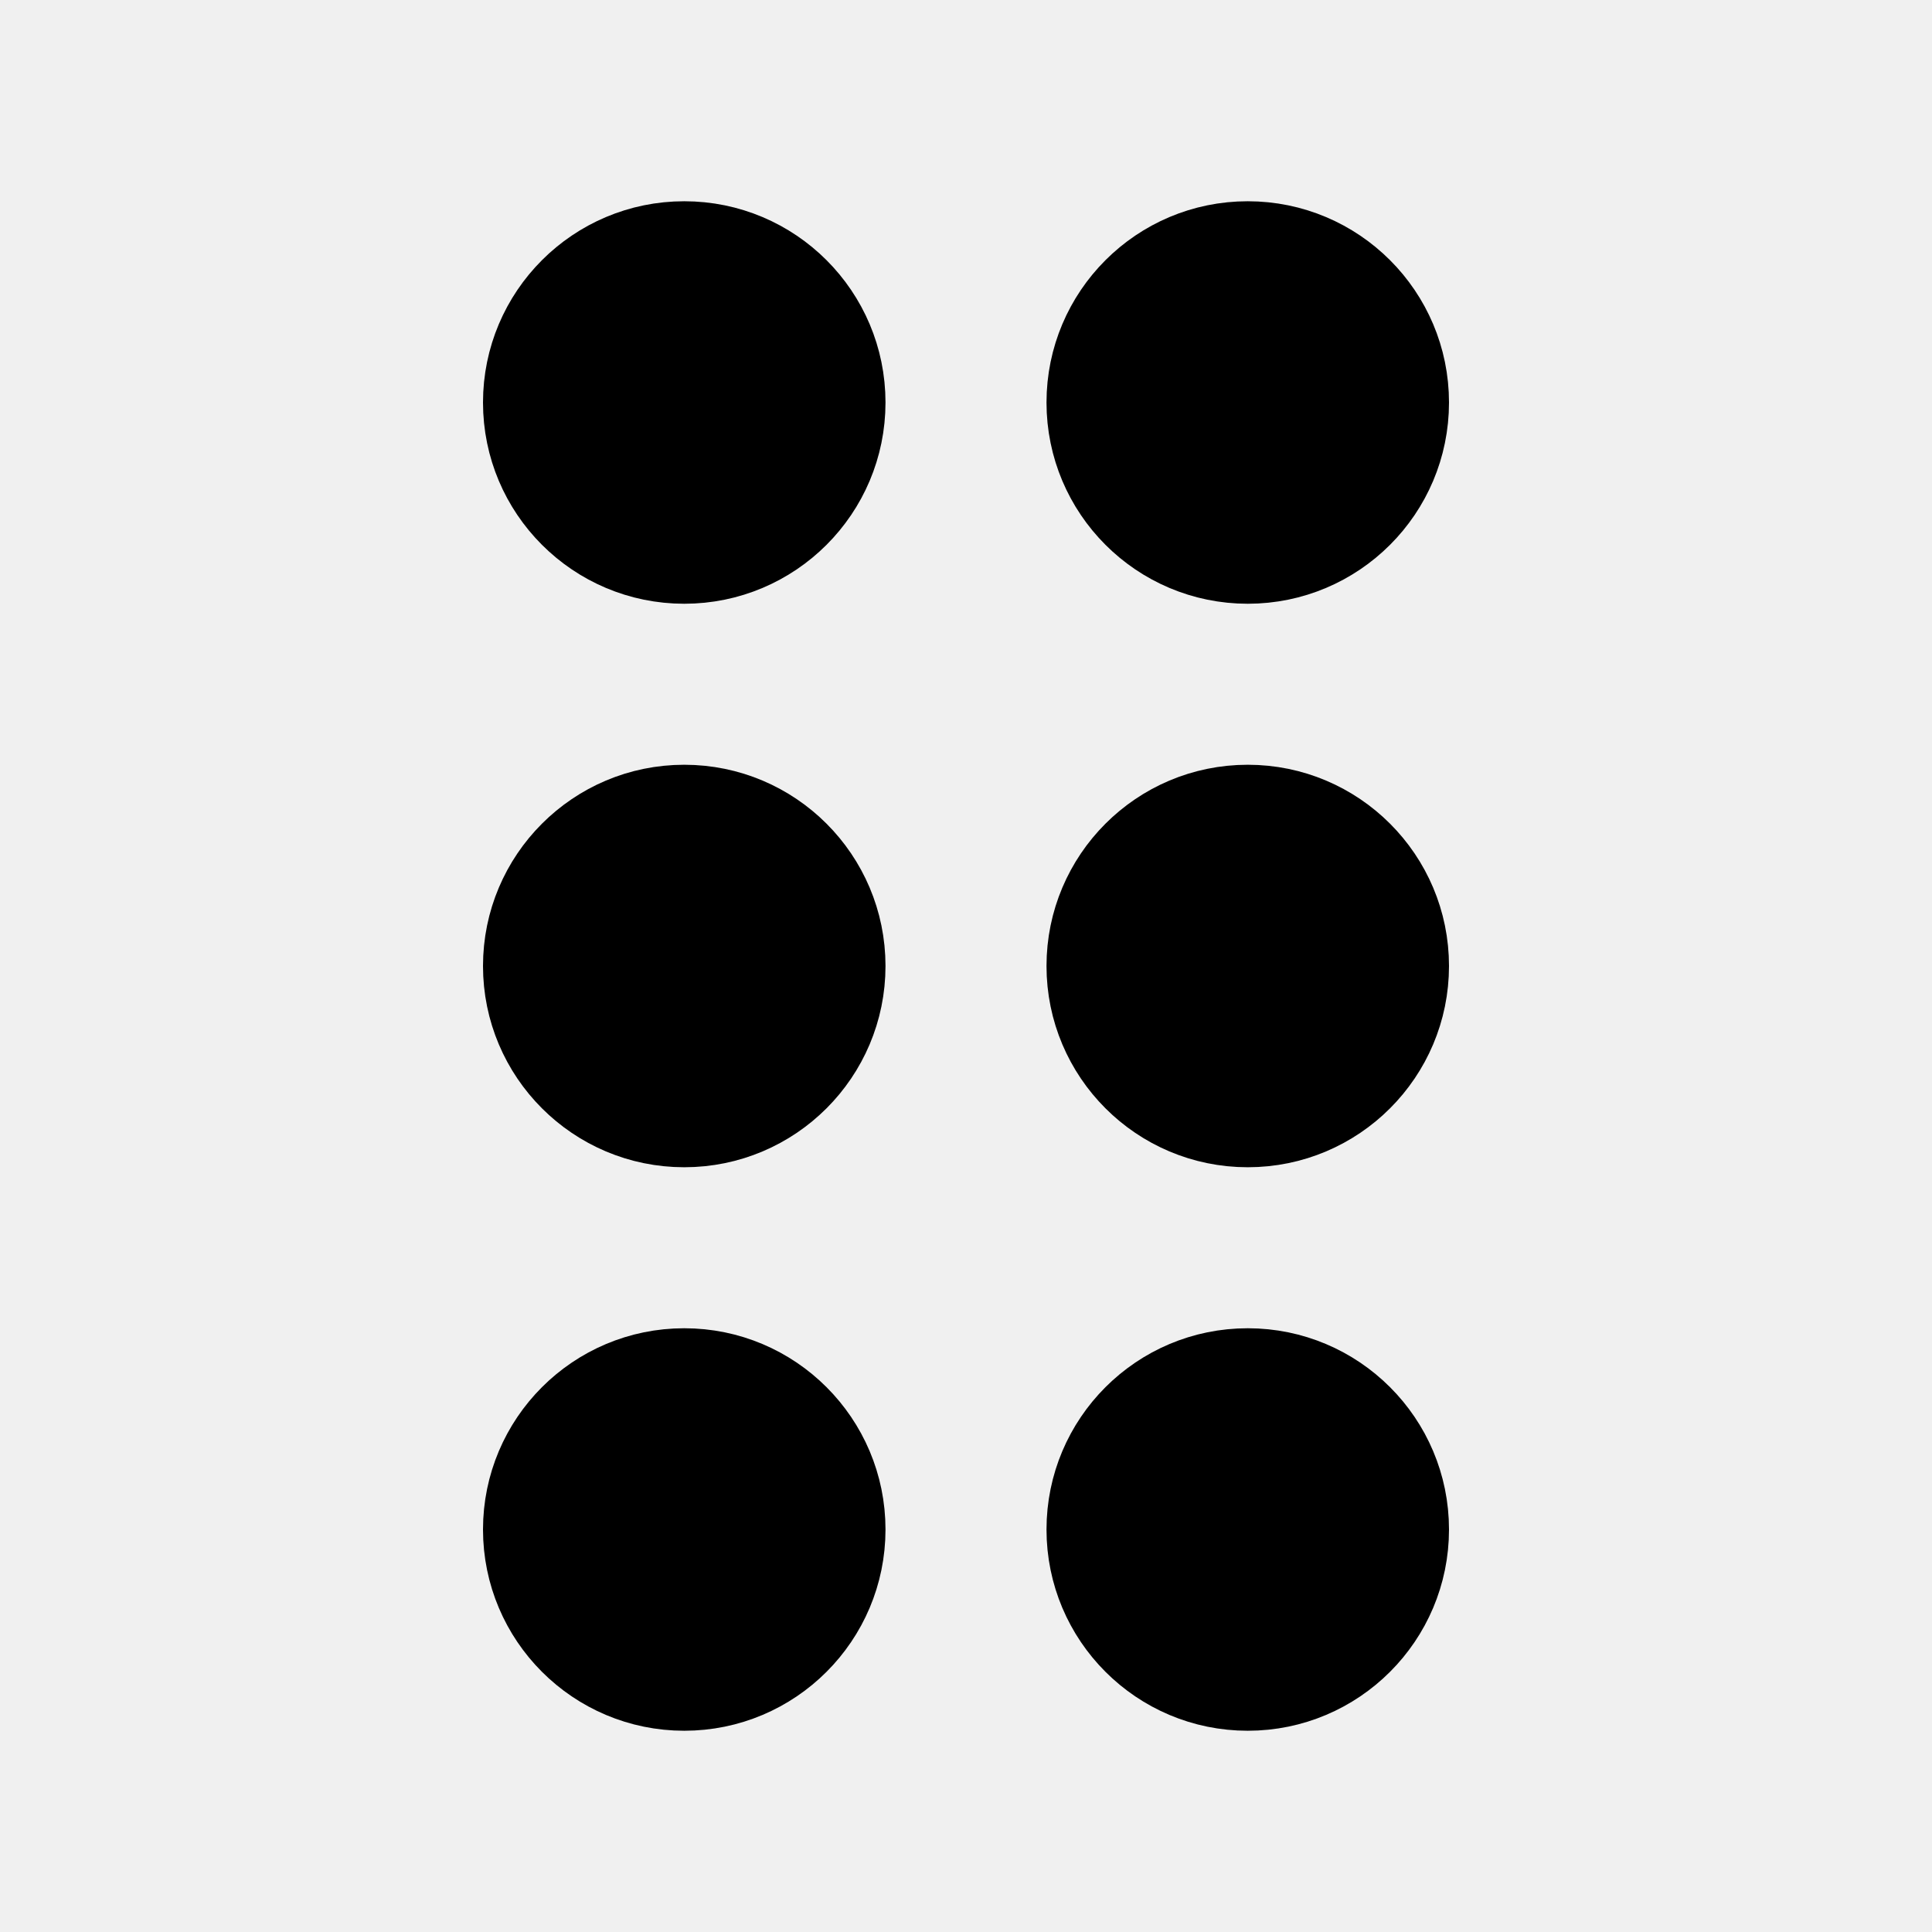
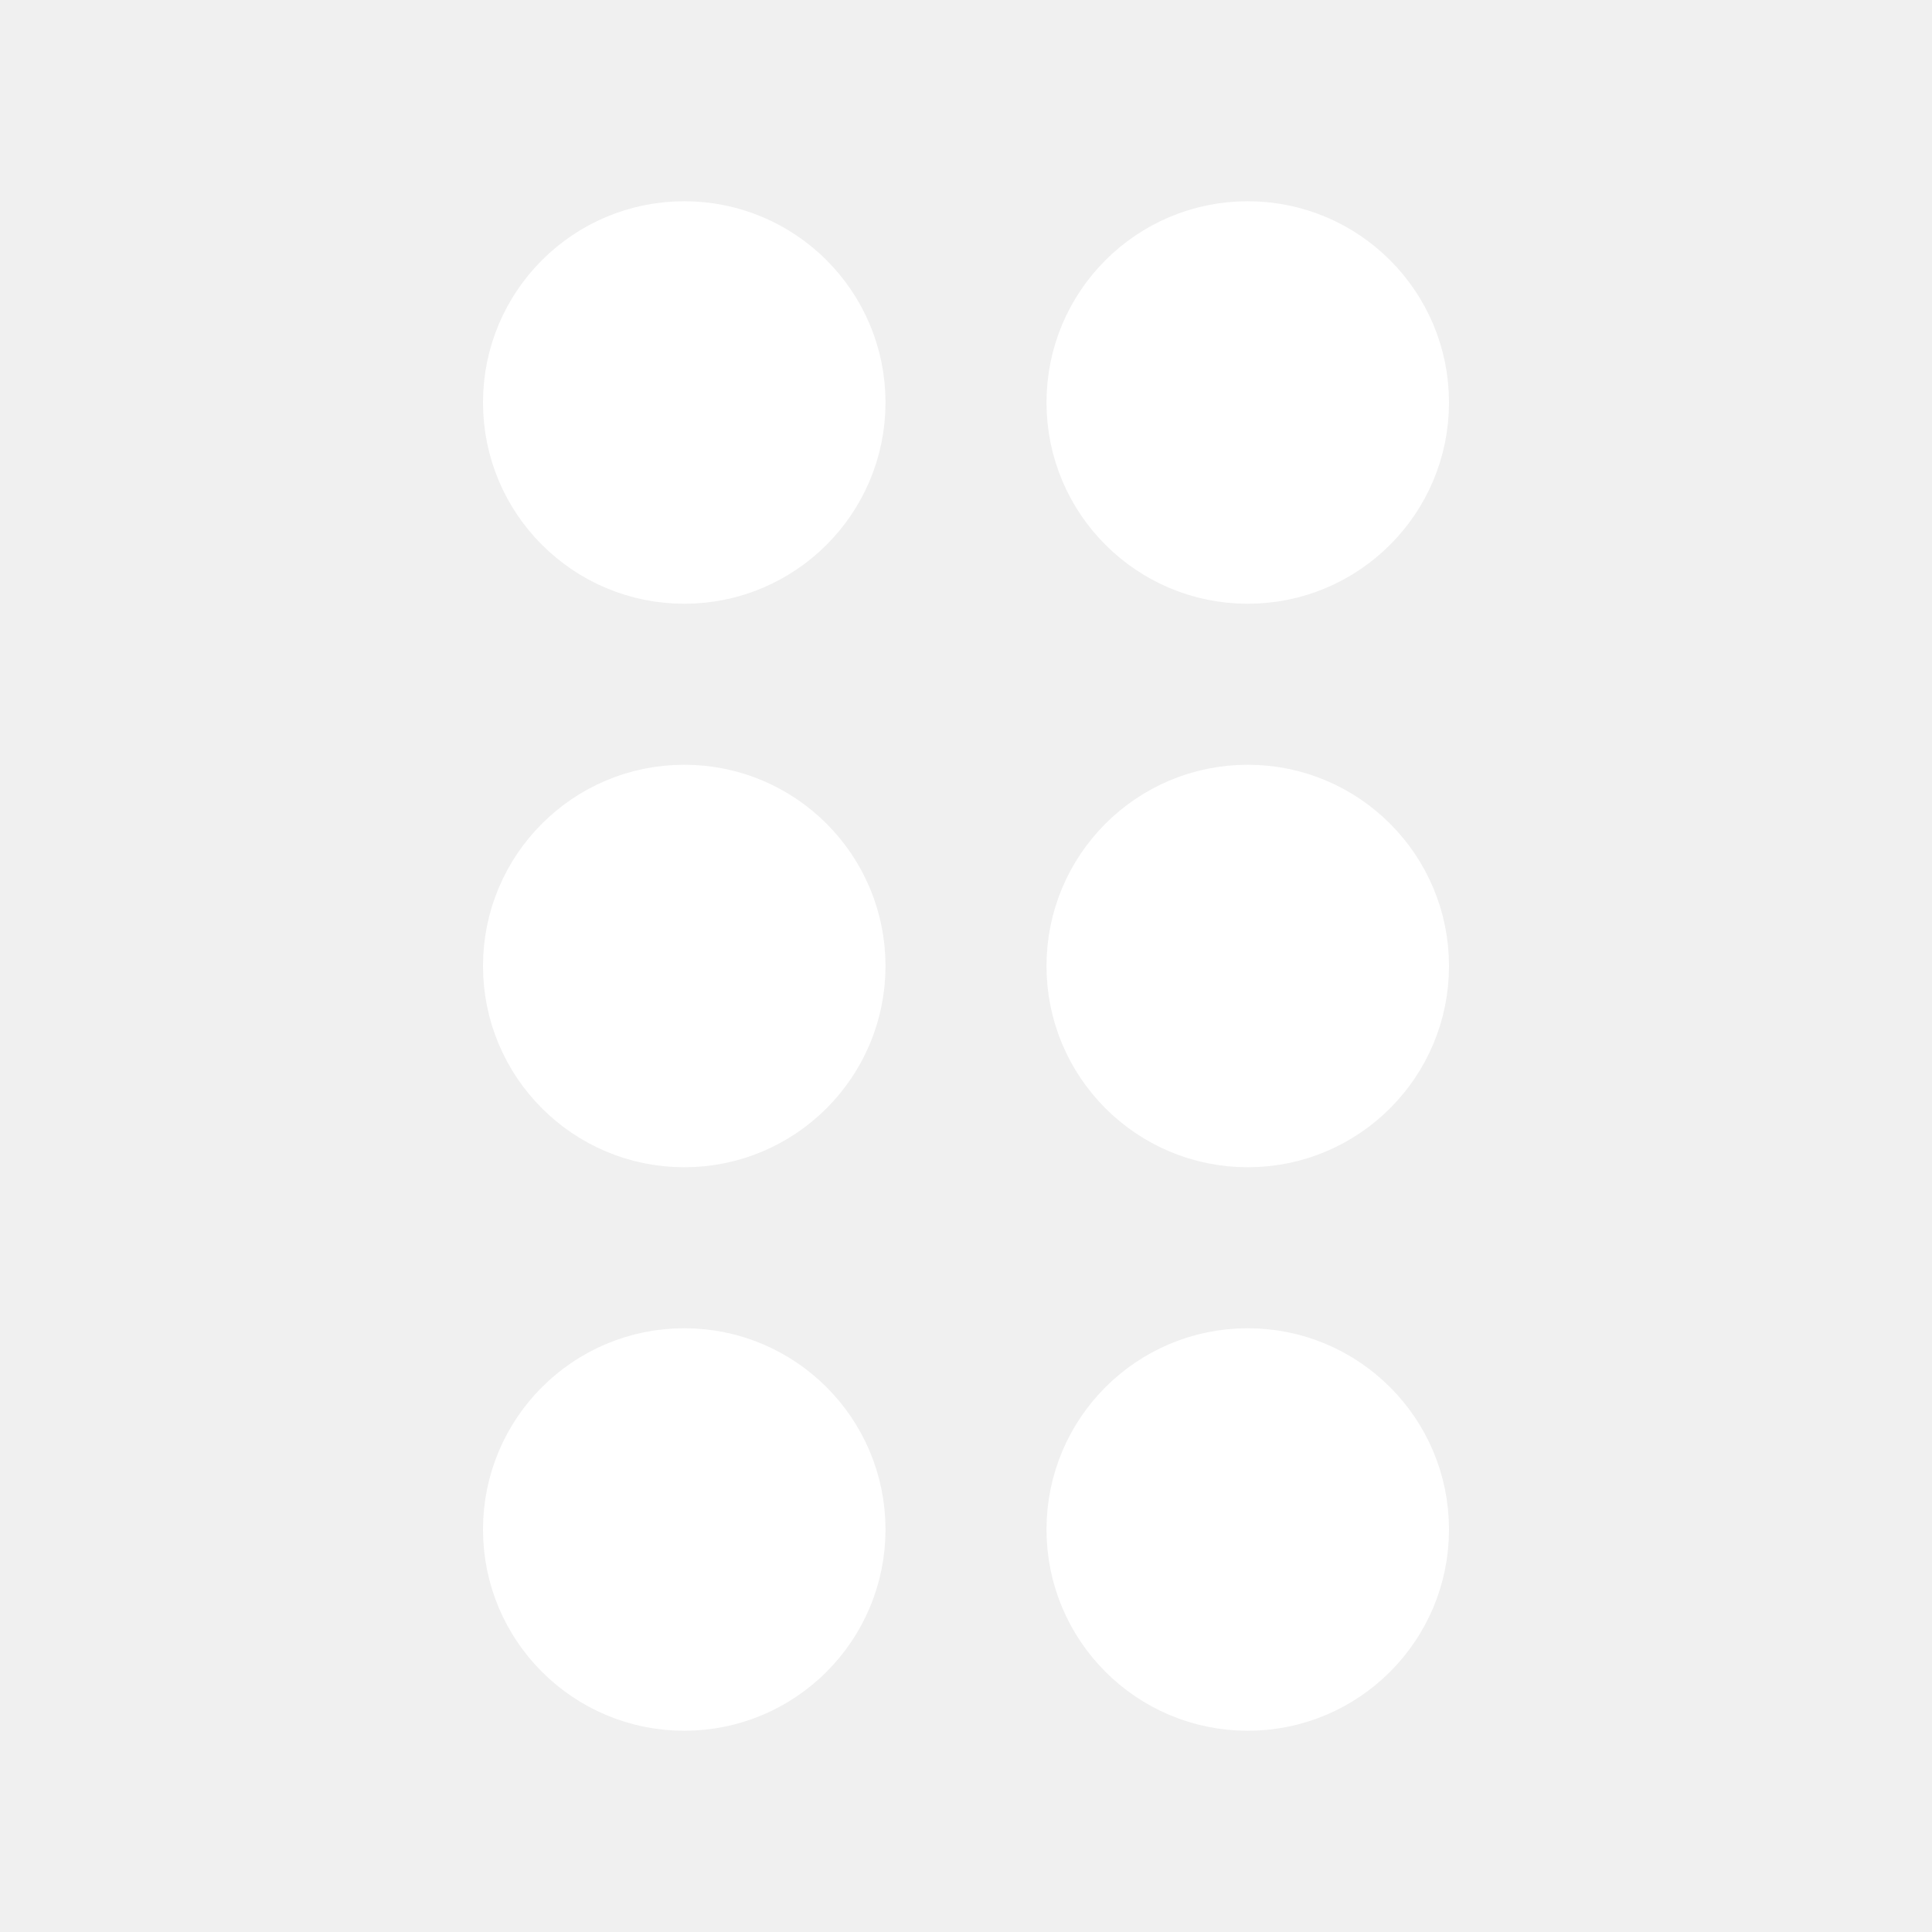
- <svg xmlns="http://www.w3.org/2000/svg" data-name="Layer 1" viewBox="0 0 24 24" fill="currentColor">
-   <path stroke="currentColor" d="M8.5 10a2 2 0 1 0 2 2 2 2 0 0 0-2-2Zm0 7a2 2 0 1 0 2 2 2 2 0 0 0-2-2Zm7-10a2 2 0 1 0-2-2 2 2 0 0 0 2 2Zm-7-4a2 2 0 1 0 2 2 2 2 0 0 0-2-2Zm7 14a2 2 0 1 0 2 2 2 2 0 0 0-2-2Zm0-7a2 2 0 1 0 2 2 2 2 0 0 0-2-2Z" />
+ <svg xmlns="http://www.w3.org/2000/svg" data-name="Layer 1" viewBox="0 0 24 24" fill="white">
+   <path stroke="white" d="M8.5 10a2 2 0 1 0 2 2 2 2 0 0 0-2-2Zm0 7a2 2 0 1 0 2 2 2 2 0 0 0-2-2Zm7-10a2 2 0 1 0-2-2 2 2 0 0 0 2 2Zm-7-4a2 2 0 1 0 2 2 2 2 0 0 0-2-2Zm7 14a2 2 0 1 0 2 2 2 2 0 0 0-2-2Zm0-7a2 2 0 1 0 2 2 2 2 0 0 0-2-2Z" />
</svg>
